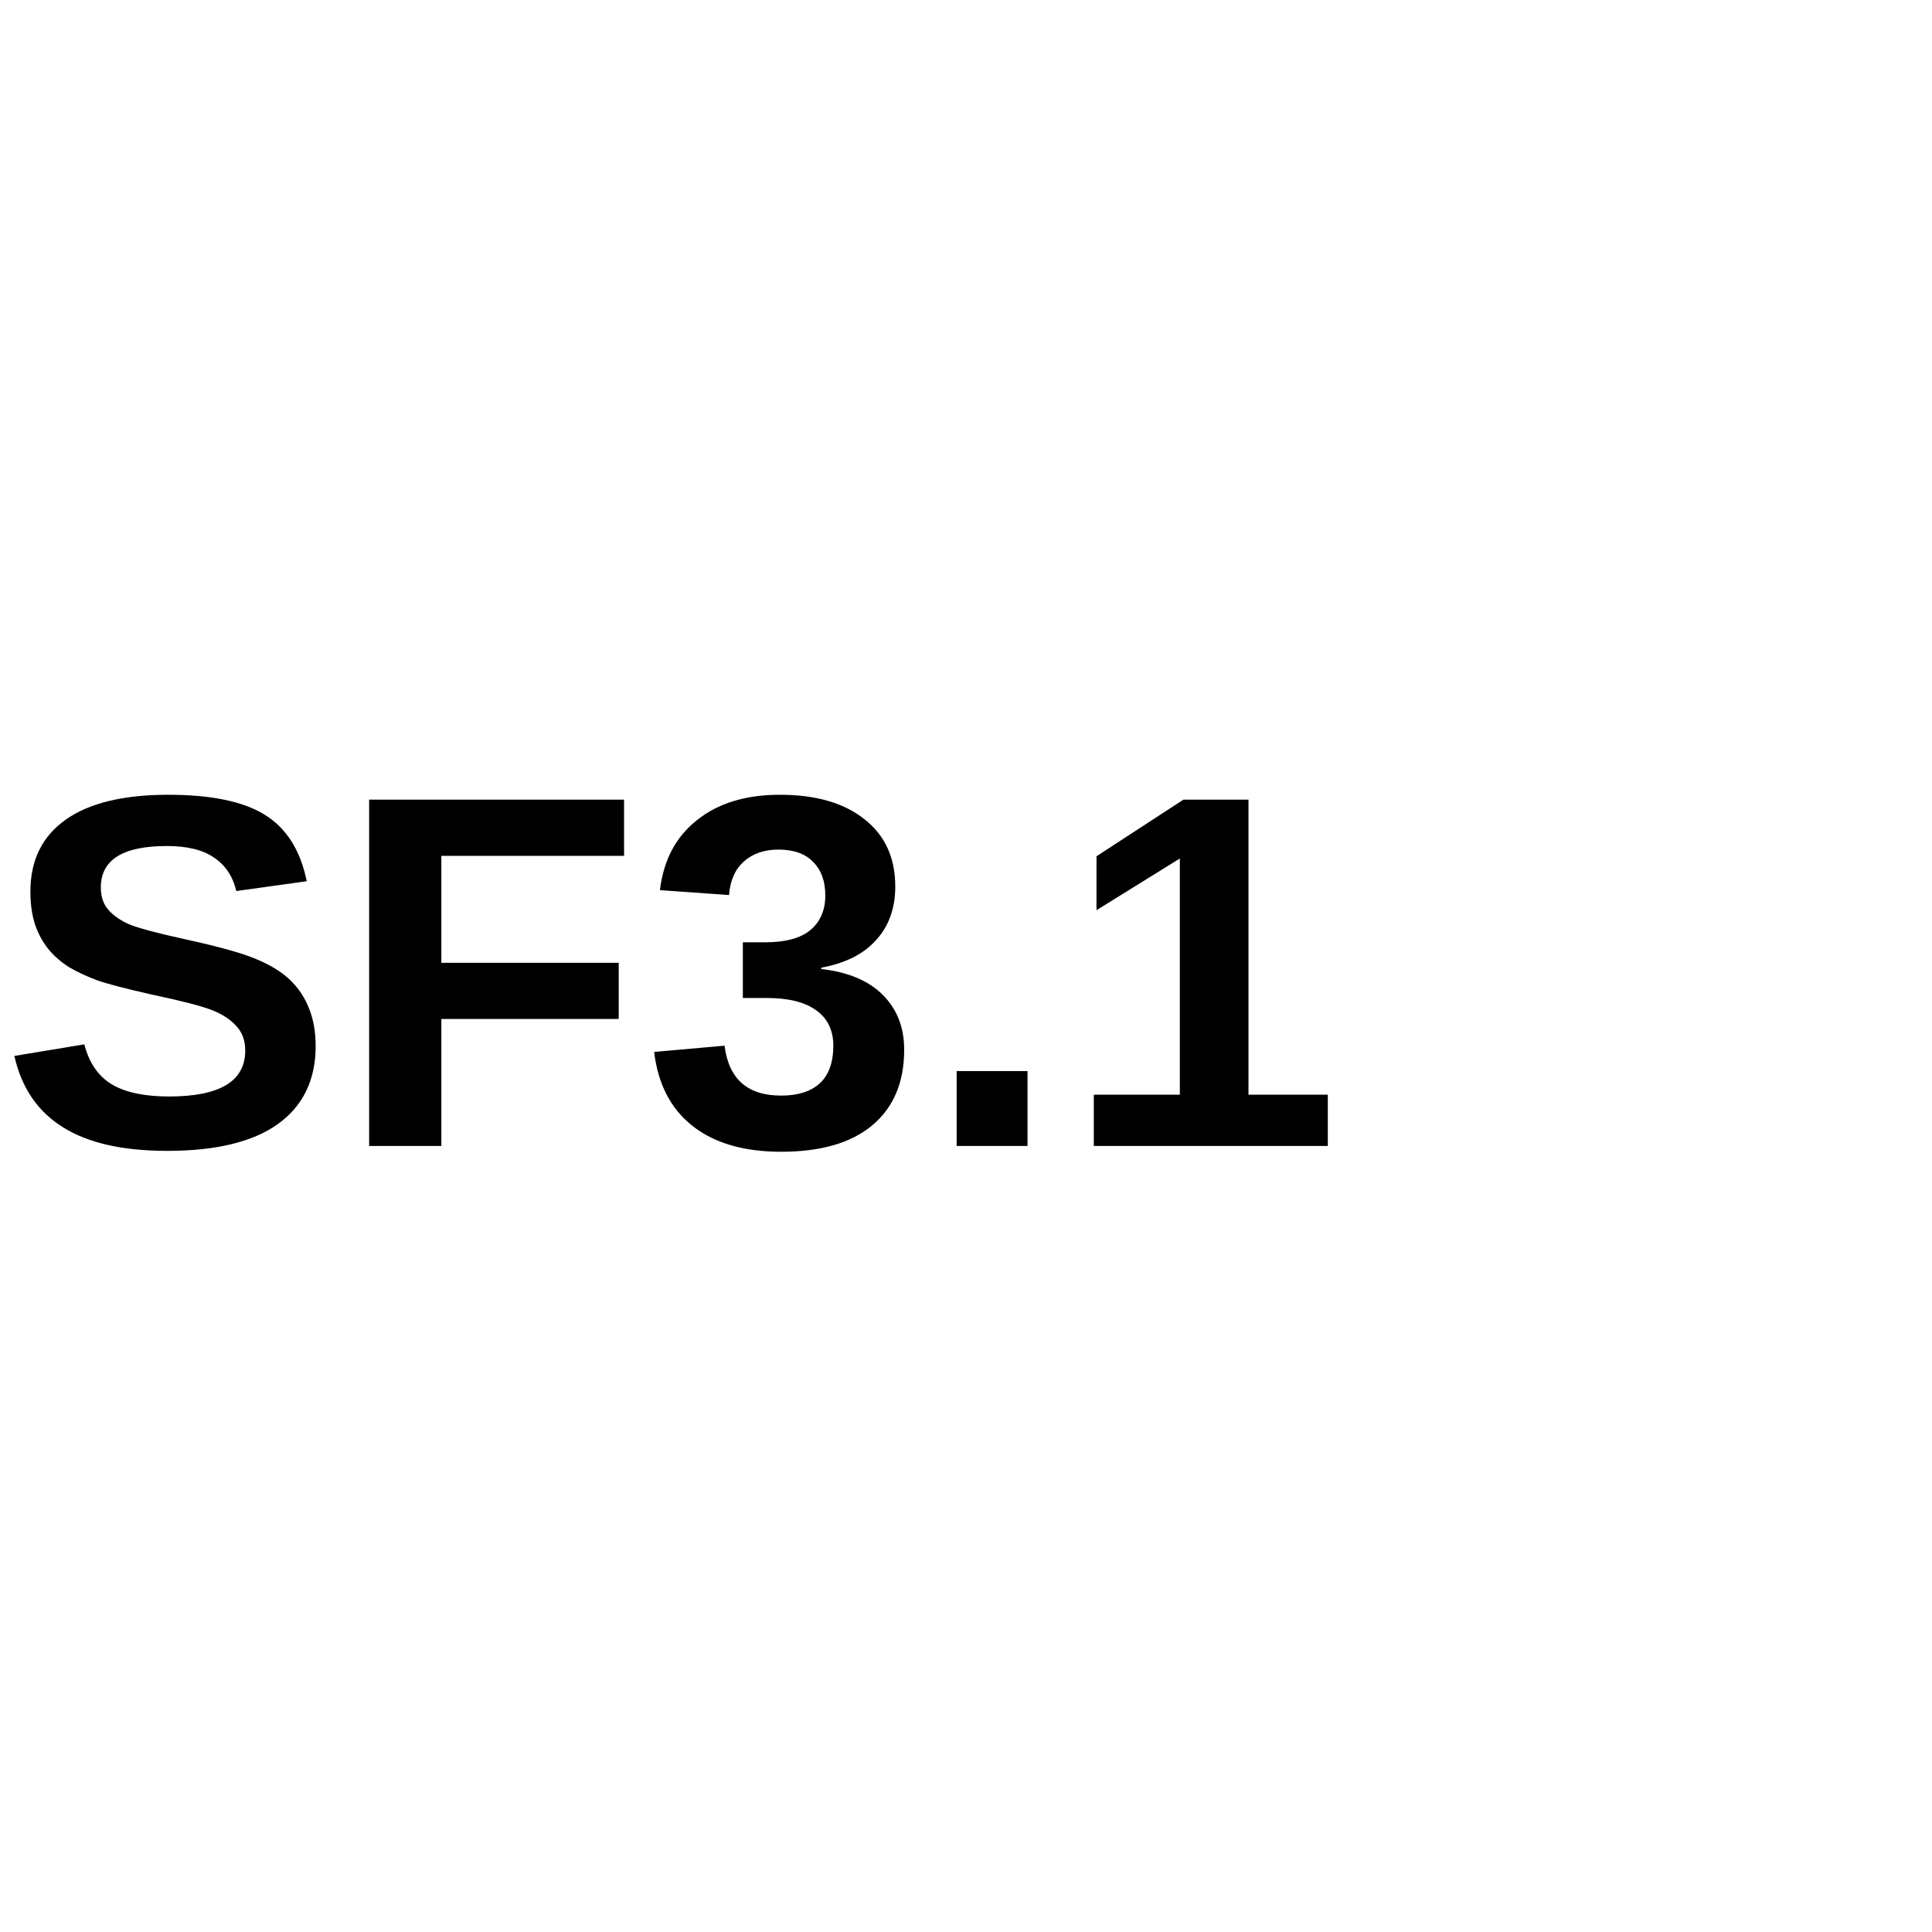
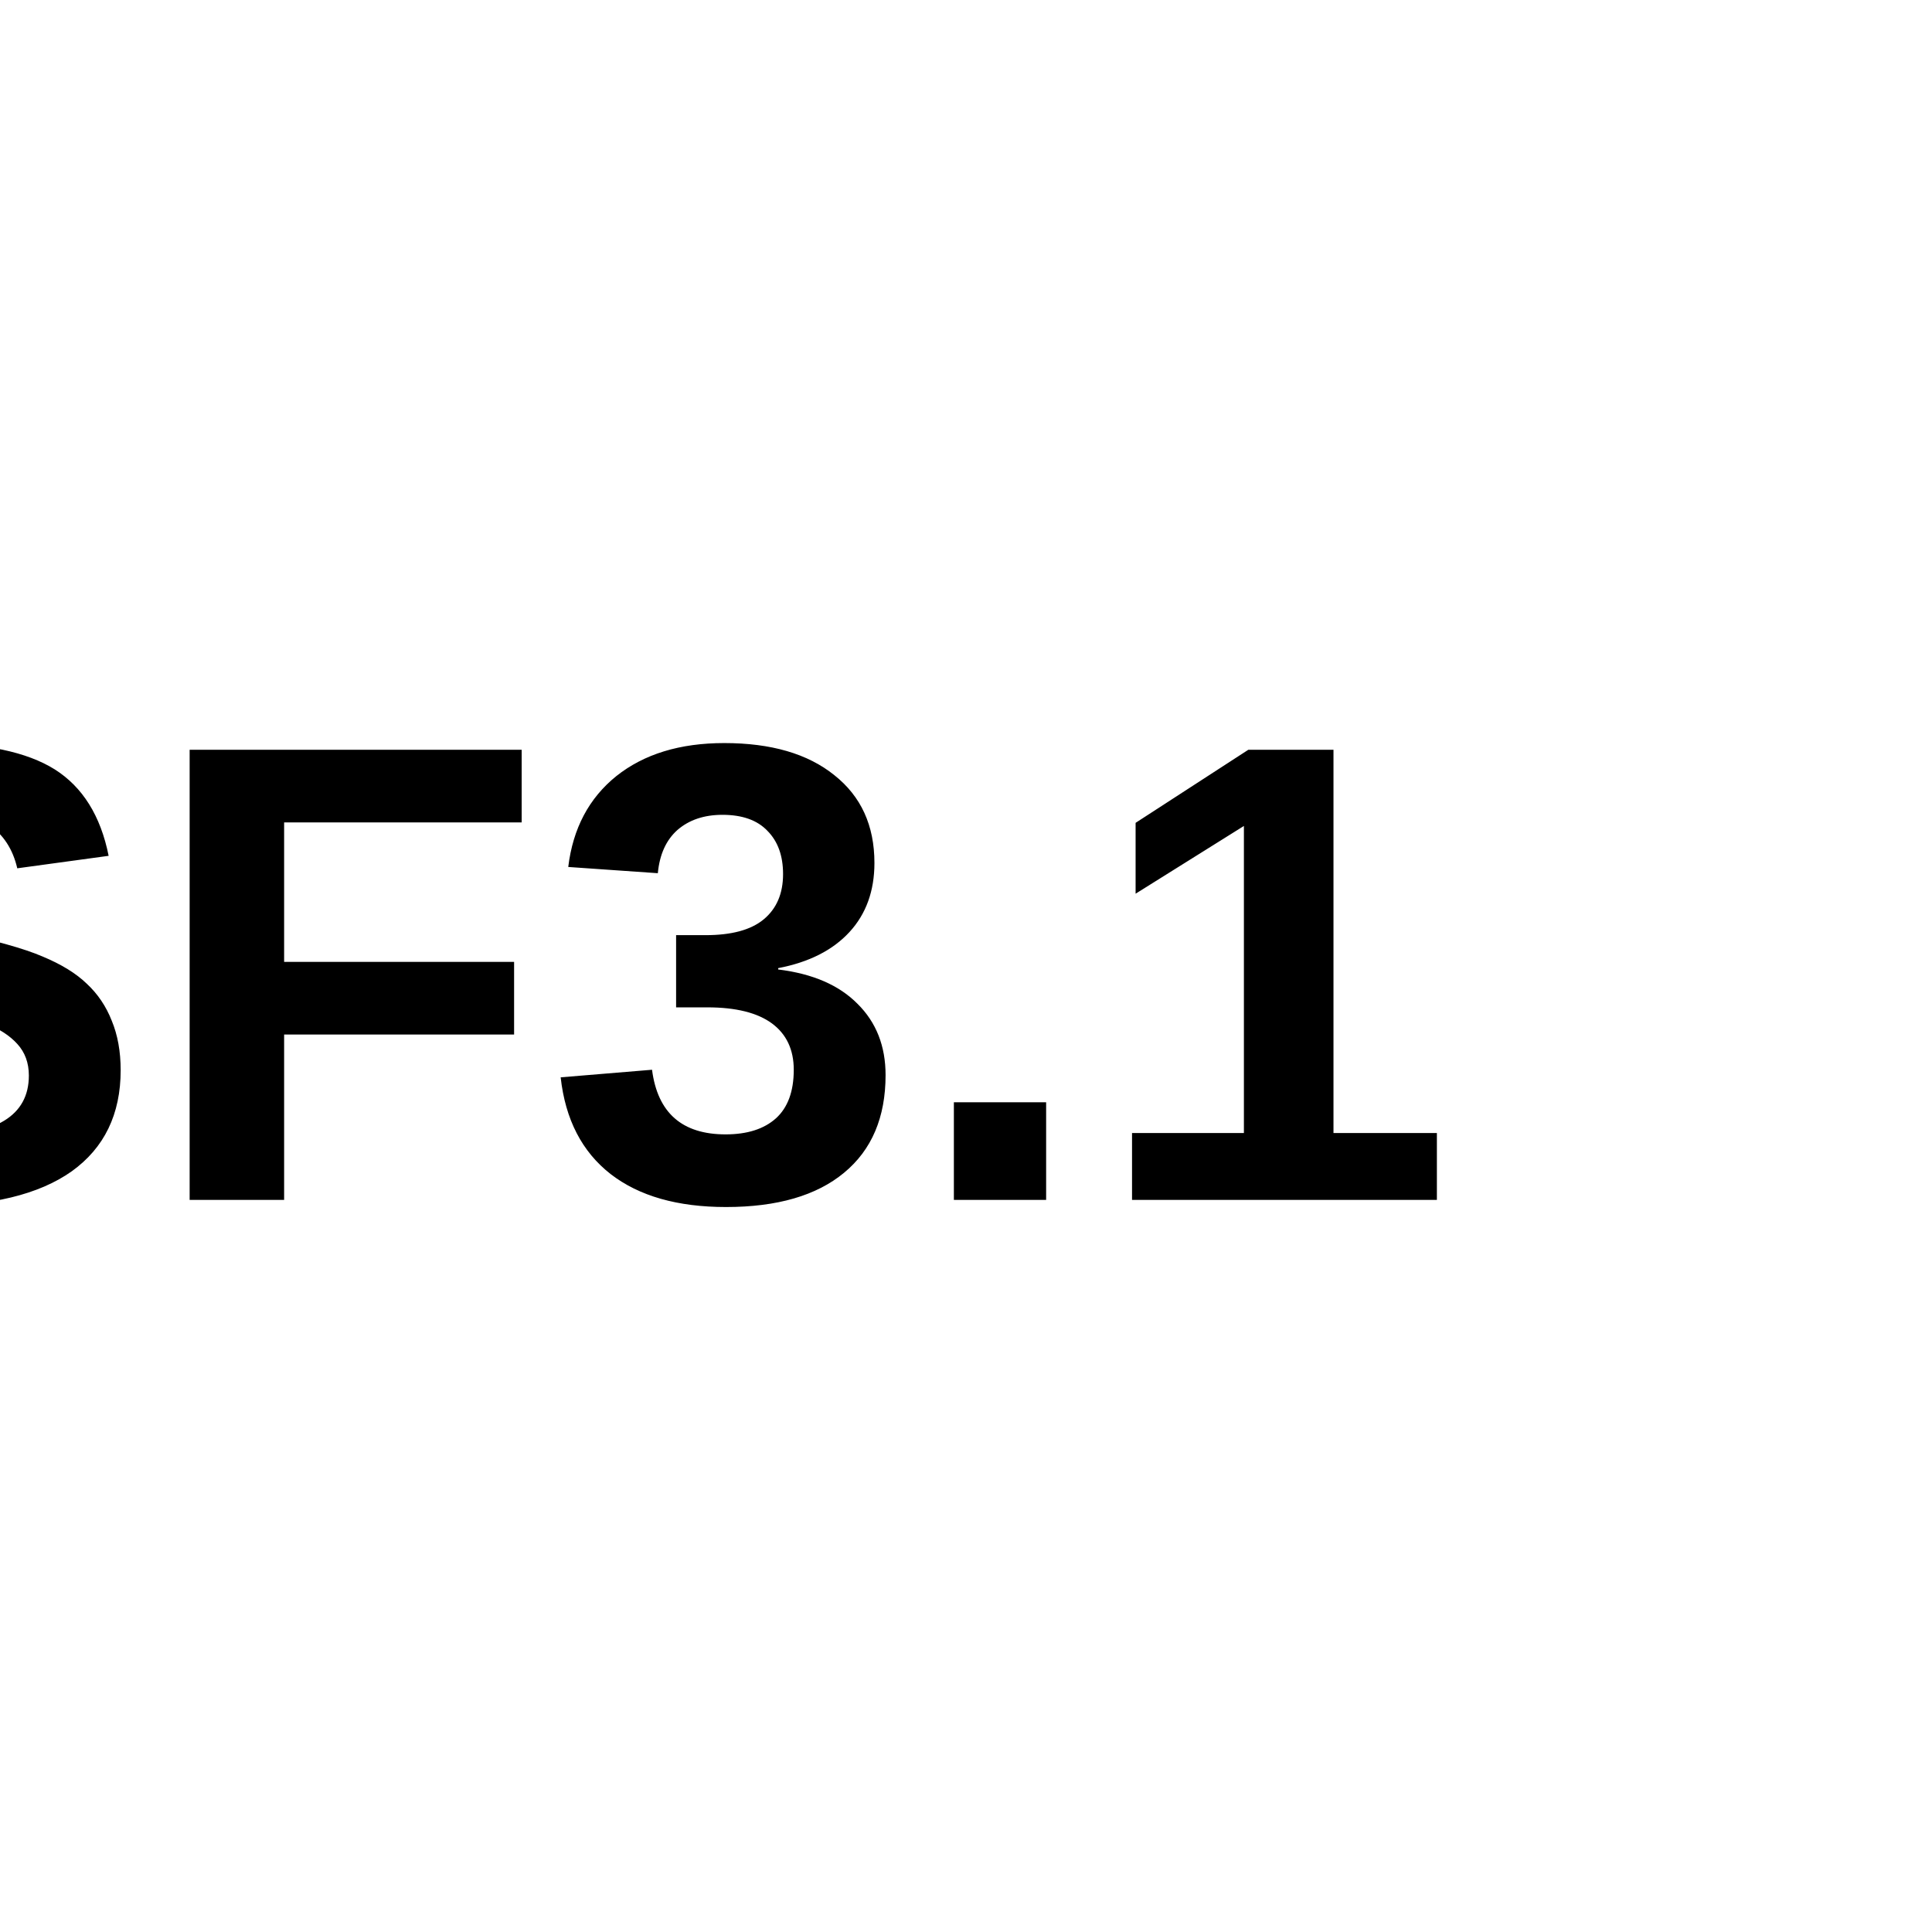
<svg xmlns="http://www.w3.org/2000/svg" width="256" height="256" viewBox="0 0 67.733 67.733" version="1.1" id="svg5">
  <defs id="defs2" />
  <g id="layer2">
    <rect style="fill-opacity: 0%;stroke:none;stroke-width:7.027" id="rect849" width="67.733" height="67.733" x="0" y="0" />
  </g>
  <g id="layer1">
-     <text xml:space="preserve" style="font-weight:bold;font-size:17.639px;line-height:1.25;font-family:sans-serif;-inkscape-font-specification:'sans-serif Bold';fill:#000000;fill-opacity:1;stroke:none;stroke-width:0.265;stroke-opacity:1" x="34.982" y="40.176" id="text2505">
-       <tspan id="tspan2503" style="font-style:normal;font-variant:normal;font-weight:bold;font-stretch:normal;font-size:17.639px;font-family:Arial;-inkscape-font-specification:'Arial Bold';text-align:center;text-anchor:middle;fill:#000000;fill-opacity:1;stroke:none;stroke-width:0.265;stroke-opacity:1" x="34.982" y="40.176">SF3.1</tspan>
+     <text xml:space="preserve" style="font-weight:bold;font-size:22.931px;line-height:1.25;font-family:sans-serif;-inkscape-font-specification:'sans-serif Bold';fill:#000000;fill-opacity:1;stroke:none;stroke-width:0.265;stroke-opacity:1" x="35.317" y="42.068" id="text2505">
+       <tspan id="tspan2503" style="font-style:normal;font-variant:normal;font-weight:bold;font-stretch:normal;font-size:22.931px;font-family:Arial;-inkscape-font-specification:'Arial Bold';text-align:center;text-anchor:middle;fill:#000000;fill-opacity:1;stroke:none;stroke-width:0.265;stroke-opacity:1" x="35.317" y="42.068">SF3.1</tspan>
    </text>
  </g>
</svg>
